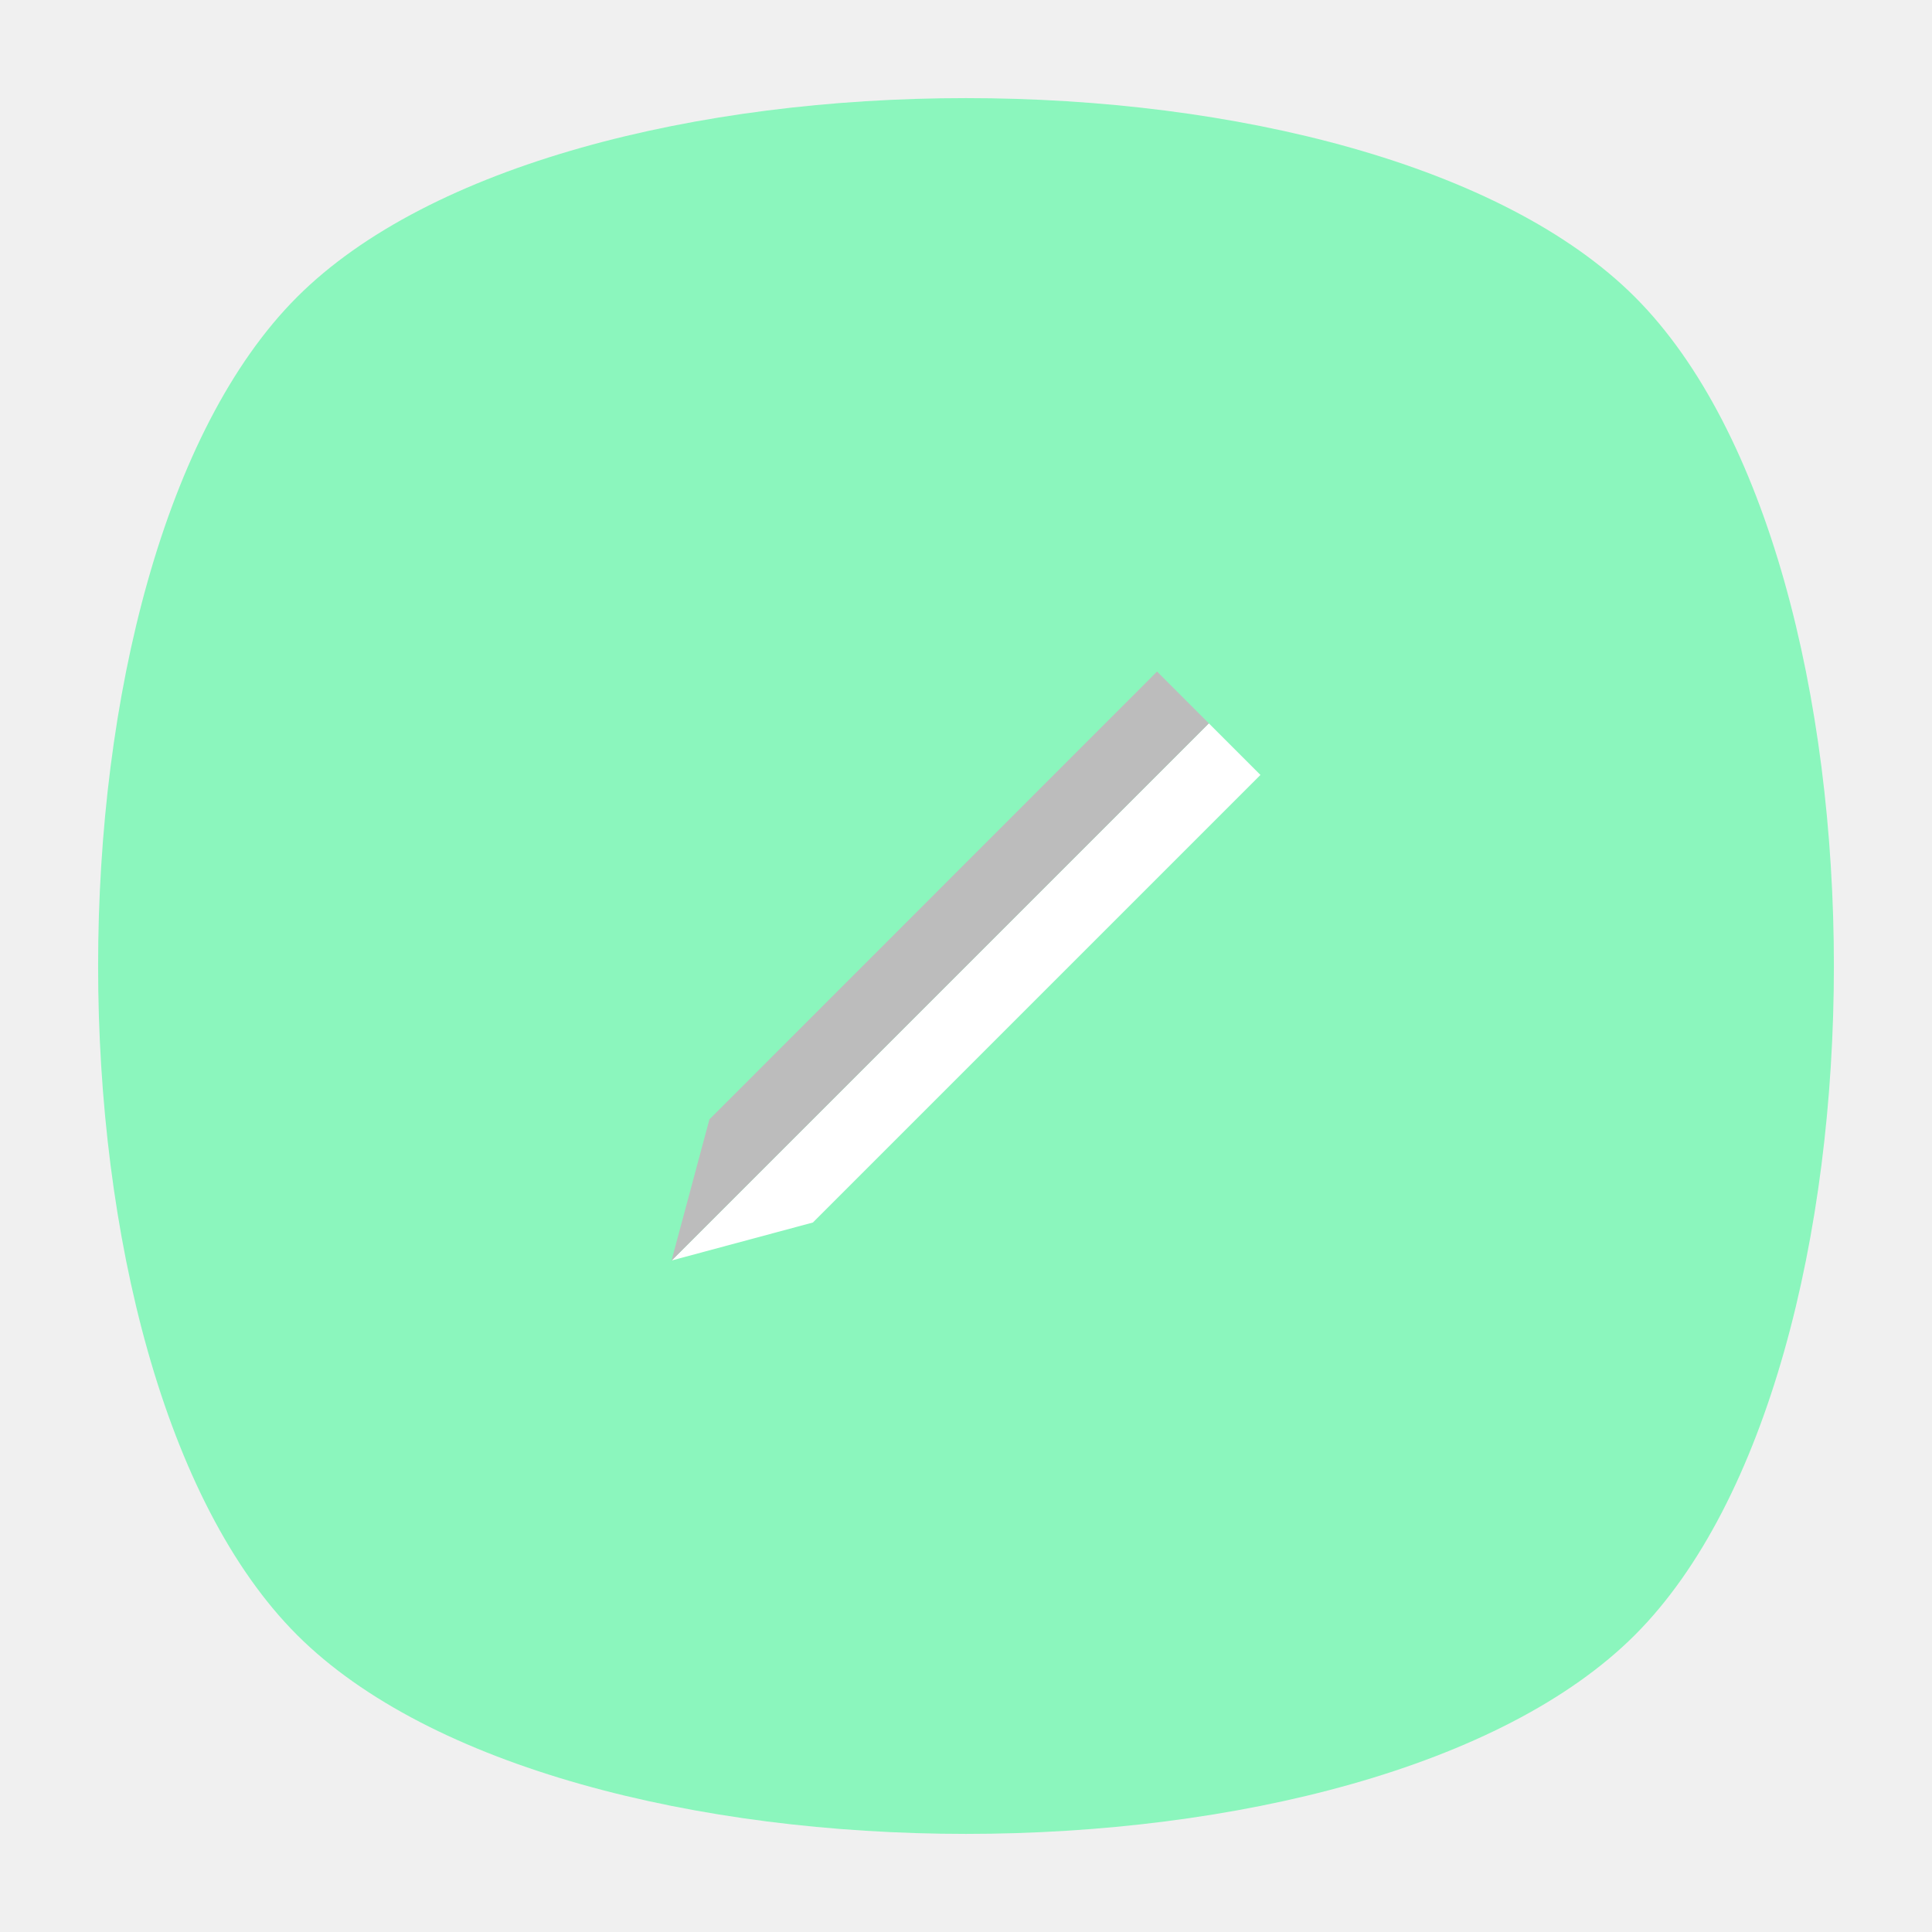
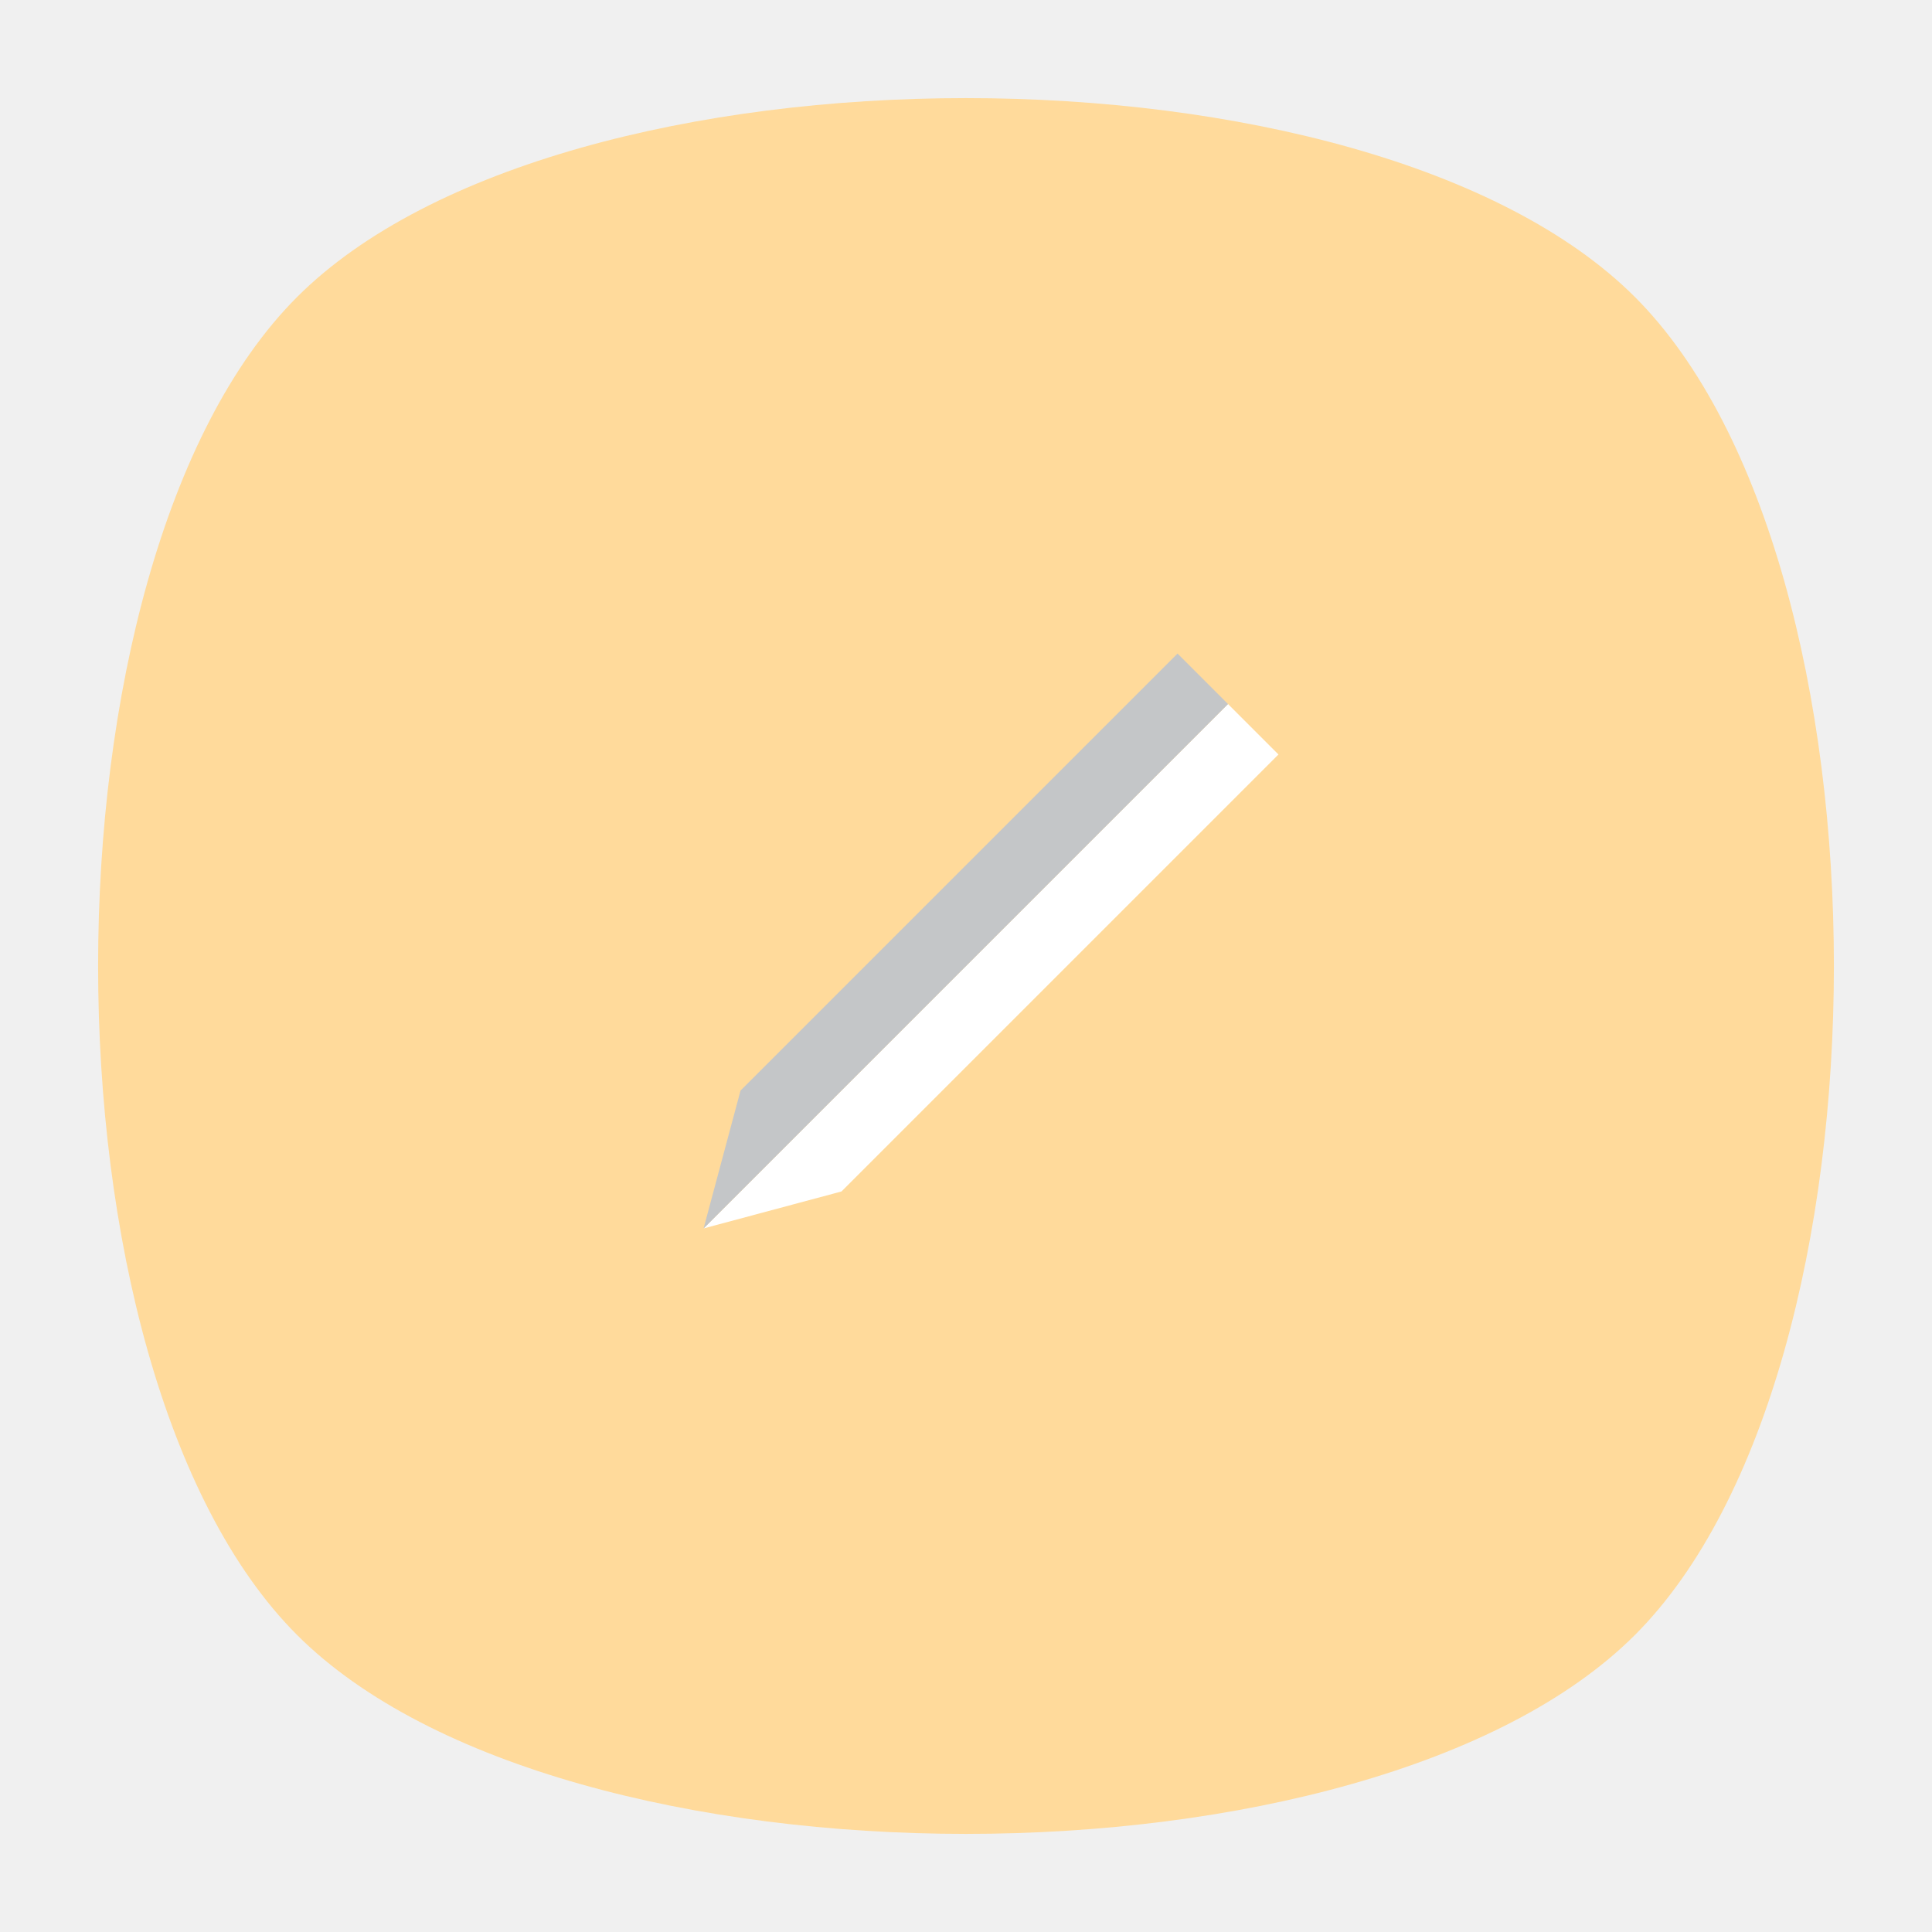
<svg xmlns="http://www.w3.org/2000/svg" id="svg2" version="1.1" xml:space="preserve" width="640" height="640" viewBox="0 0 640 640">
  <defs id="defs6">
    <clipPath clipPathUnits="userSpaceOnUse" id="clipPath16">
      <path d="M 0,512 512,512 512,0 0,0 0,512 Z" id="path18" />
    </clipPath>
    <clipPath clipPathUnits="userSpaceOnUse" id="clipPath24">
      <path d="m 18.325,493.744 475.4,0 0,-475.488 -475.4,0 0,475.488 z" id="path26" />
    </clipPath>
    <clipPath clipPathUnits="userSpaceOnUse" id="clipPath28">
      <path d="M 448.99,63.029 C 389.293,3.332 122.807,3.332 63.11,63.029 3.413,122.726 3.413,389.312 63.01,449.009 c 59.597,59.696 326.283,59.596 385.98,0 59.697,-59.597 59.597,-326.283 0,-385.98" id="path30" />
    </clipPath>
    <radialGradient fx="0" fy="0" cx="0" cy="0" r="1" gradientUnits="userSpaceOnUse" gradientTransform="matrix(237.7219,0,0,237.7219,256.025,256)" spreadMethod="pad" id="radialGradient36">
      <stop style="stop-opacity:1;stop-color:#ffffff" offset="0" id="stop38" />
      <stop style="stop-opacity:0.141;stop-color:#ffffff" offset="0.859" id="stop40" />
      <stop style="stop-opacity:0;stop-color:#ffffff" offset="1" id="stop42" />
    </radialGradient>
    <mask maskUnits="userSpaceOnUse" x="0" y="0" width="1" height="1" id="mask44">
      <g id="g46">
        <g id="g48">
          <g id="g50">
            <g id="g52">
              <path d="m -32768,32767 65535,0 0,-65535 -65535,0 0,65535 z" style="fill:url(#radialGradient36);stroke:none" id="path54" />
            </g>
          </g>
        </g>
      </g>
    </mask>
    <radialGradient fx="0" fy="0" cx="0" cy="0" r="1" gradientUnits="userSpaceOnUse" gradientTransform="matrix(237.7219,0,0,237.7219,256.025,256)" spreadMethod="pad" id="radialGradient56">
      <stop style="stop-opacity:1;stop-color:#010101" offset="0" id="stop58" />
      <stop style="stop-opacity:1;stop-color:#010101" offset="0.859" id="stop60" />
      <stop style="stop-opacity:1;stop-color:#010101" offset="1" id="stop62" />
    </radialGradient>
    <clipPath clipPathUnits="userSpaceOnUse" id="clipPath86">
      <path d="m 18.325,493.744 475.4,0 0,-475.488 -475.4,0 0,475.488 z" id="path88" />
    </clipPath>
    <clipPath clipPathUnits="userSpaceOnUse" id="clipPath90">
      <path d="M 448.99,63.029 C 389.293,3.332 122.807,3.332 63.11,63.029 3.413,122.726 3.413,389.312 63.01,449.009 c 59.597,59.696 326.283,59.596 385.98,0 59.697,-59.597 59.597,-326.283 0,-385.98" id="path92" />
    </clipPath>
    <radialGradient fx="0" fy="0" cx="0" cy="0" r="1" gradientUnits="userSpaceOnUse" gradientTransform="matrix(188.2547,188.3612,-130.3588,130.279,256.025,256.0438)" spreadMethod="pad" id="radialGradient98">
      <stop style="stop-opacity:1;stop-color:#ffffff" offset="0" id="stop100" />
      <stop style="stop-opacity:0.141;stop-color:#ffffff" offset="0.859" id="stop102" />
      <stop style="stop-opacity:0;stop-color:#ffffff" offset="1" id="stop104" />
    </radialGradient>
    <mask maskUnits="userSpaceOnUse" x="0" y="0" width="1" height="1" id="mask106">
      <g id="g108">
        <g id="g110">
          <g id="g112">
            <g id="g114">
              <path d="m -32768,32767 65535,0 0,-65535 -65535,0 0,65535 z" style="fill:url(#radialGradient98);stroke:none" id="path116" />
            </g>
          </g>
        </g>
      </g>
    </mask>
    <radialGradient fx="0" fy="0" cx="0" cy="0" r="1" gradientUnits="userSpaceOnUse" gradientTransform="matrix(188.2547,188.3612,-130.3588,130.279,256.025,256.0438)" spreadMethod="pad" id="radialGradient118">
      <stop style="stop-opacity:1;stop-color:#010101" offset="0" id="stop120" />
      <stop style="stop-opacity:1;stop-color:#010101" offset="0.859" id="stop122" />
      <stop style="stop-opacity:1;stop-color:#010101" offset="1" id="stop124" />
    </radialGradient>
    <clipPath clipPathUnits="userSpaceOnUse" id="clipPath148">
      <path d="m 18.275,493.694 475.387,0 0,-475.438 -475.387,0 0,475.438 z" id="path150" />
    </clipPath>
    <clipPath clipPathUnits="userSpaceOnUse" id="clipPath152">
      <path d="m 63.01,63.029 c 59.697,-59.697 326.183,-59.697 385.88,0 59.697,59.697 59.697,326.183 0,385.88 -59.697,59.696 -326.183,59.696 -385.88,0.1 -59.697,-59.597 -59.597,-326.283 0,-385.98" id="path154" />
    </clipPath>
    <radialGradient fx="0" fy="0" cx="0" cy="0" r="1" gradientUnits="userSpaceOnUse" gradientTransform="matrix(-188.2877,188.3942,130.3817,130.3018,255.925,255.9938)" spreadMethod="pad" id="radialGradient160">
      <stop style="stop-opacity:1;stop-color:#ffffff" offset="0" id="stop162" />
      <stop style="stop-opacity:0.141;stop-color:#ffffff" offset="0.859" id="stop164" />
      <stop style="stop-opacity:0;stop-color:#ffffff" offset="1" id="stop166" />
    </radialGradient>
    <mask maskUnits="userSpaceOnUse" x="0" y="0" width="1" height="1" id="mask168">
      <g id="g170">
        <g id="g172">
          <g id="g174">
            <g id="g176">
              <path d="m -32768,32767 65535,0 0,-65535 -65535,0 0,65535 z" style="fill:url(#radialGradient160);stroke:none" id="path178" />
            </g>
          </g>
        </g>
      </g>
    </mask>
    <radialGradient fx="0" fy="0" cx="0" cy="0" r="1" gradientUnits="userSpaceOnUse" gradientTransform="matrix(-188.2877,188.3942,130.3817,130.3018,255.925,255.9938)" spreadMethod="pad" id="radialGradient180">
      <stop style="stop-opacity:1;stop-color:#010101" offset="0" id="stop182" />
      <stop style="stop-opacity:1;stop-color:#010101" offset="0.859" id="stop184" />
      <stop style="stop-opacity:1;stop-color:#010101" offset="1" id="stop186" />
    </radialGradient>
  </defs>
  <g id="g10" transform="matrix(1.25,0,0,-1.25,0,640)">
    <g id="g12">
      <g id="g14" clip-path="url(#clipPath16)">
        <g id="g20">
          <g id="g22" />
          <g id="g64">
            <g clip-path="url(#clipPath24)" id="g66" style="opacity:0.4">
              <g id="g68">
                <g clip-path="url(#clipPath28)" id="g70">
                  <g id="g72">
                    <g id="g74" />
                    <g mask="url(#mask44)" id="g76">
                      <g id="g78">
                        <path d="M 448.99,63.029 C 389.293,3.332 122.807,3.332 63.11,63.029 3.413,122.726 3.413,389.312 63.01,449.009 c 59.597,59.696 326.283,59.596 385.98,0 59.697,-59.597 59.597,-326.283 0,-385.98" style="fill:url(#radialGradient56);stroke:none" id="path80" />
                      </g>
                    </g>
                  </g>
                </g>
              </g>
            </g>
          </g>
        </g>
        <g id="g82">
          <g id="g84" />
          <g id="g126">
            <g clip-path="url(#clipPath86)" id="g128" style="opacity:0.4">
              <g id="g130">
                <g clip-path="url(#clipPath90)" id="g132">
                  <g id="g134">
                    <g id="g136" />
                    <g mask="url(#mask106)" id="g138">
                      <g id="g140">
                        <path d="M 448.99,63.029 C 389.293,3.332 122.807,3.332 63.11,63.029 3.413,122.726 3.413,389.312 63.01,449.009 c 59.597,59.696 326.283,59.596 385.98,0 59.697,-59.597 59.597,-326.283 0,-385.98" style="fill:url(#radialGradient118);stroke:none" id="path142" />
                      </g>
                    </g>
                  </g>
                </g>
              </g>
            </g>
          </g>
        </g>
        <g id="g144">
          <g id="g146" />
          <g id="g188">
            <g clip-path="url(#clipPath148)" id="g190" style="opacity:0.4">
              <g id="g192">
                <g clip-path="url(#clipPath152)" id="g194">
                  <g id="g196">
                    <g id="g198" />
                    <g mask="url(#mask168)" id="g200">
                      <g id="g202">
                        <path d="m 63.01,63.029 c 59.697,-59.697 326.183,-59.697 385.88,0 59.697,59.697 59.697,326.183 0,385.88 -59.697,59.696 -326.183,59.696 -385.88,0.1 -59.697,-59.597 -59.597,-326.283 0,-385.98" style="fill:url(#radialGradient180);stroke:none" id="path204" />
                      </g>
                    </g>
                  </g>
                </g>
              </g>
            </g>
          </g>
        </g>
        <g id="g206" transform="translate(433.2792,78.7208)">
-           <path d="m 0,0 c -70.294,-70.294 -284.264,-70.294 -354.558,0 -70.295,70.294 -70.295,284.264 0,354.558 70.294,70.295 284.264,70.295 354.558,0 C 70.294,284.264 70.294,70.294 0,0" style="fill:#8bf6bd;fill-opacity:1;fill-rule:nonzero;stroke:none" id="path208" />
+           <path d="m 0,0 c -70.294,-70.294 -284.264,-70.294 -354.558,0 -70.295,70.294 -70.295,284.264 0,354.558 70.294,70.295 284.264,70.295 354.558,0 C 70.294,284.264 70.294,70.294 0,0" style="fill:#ffda9b;fill-opacity:1;fill-rule:nonzero;stroke:none" id="path208" />
+         </g>
+         <g id="g210" transform="translate(186.4584,186.4571)" />
+         <g id="g214" transform="translate(329.2748,127.5261)" />
+         <g id="g218" transform="translate(222.9634,196.2393)">
+           <path d="M 0,0 0.011,-0.013 115.84,115.816 102.474,129.182 -36.485,-9.777 0,0 Z" style="fill:#ffffff;fill-opacity:1;fill-rule:nonzero;stroke:none" id="path220" />
+         </g>
+         <g id="g222" transform="translate(196.2277,222.9742)">
+           <path d="m 0,0 0.012,-0.011 -9.781,-36.506 0.019,0.005 138.96,138.96 -13.381,13.38 L 0,0 Z" style="fill:#c4c6c8;fill-opacity:1;fill-rule:nonzero;stroke:none" id="path224" />
        </g>
      </g>
    </g>
-     <g id="g210" transform="translate(248.4186,332.8188)" />
-     <g id="g214" transform="translate(353.7392,251.9054)" />
-     <g id="g218" transform="translate(179.6429,282.6878)" />
-     <g id="g222" transform="translate(215.357,188.0056)">
-       <path d="M 0,0 0.051,0 118.676,118.625 105.001,132.301 -37.339,-10.039 0,0 Z" style="fill:#ffffff;fill-opacity:1;fill-rule:nonzero;stroke:none" id="path224" />
-     </g>
-     <g id="g226" transform="translate(188.0056,215.357)">
-       <path d="m 0,0 0,0 -10.039,-37.39 0.051,0 142.34,142.339 -13.727,13.727 L 0,0 Z" style="fill:#bcbcbc;fill-opacity:1;fill-rule:nonzero;stroke:none" id="path228" />
-     </g>
  </g>
</svg>
